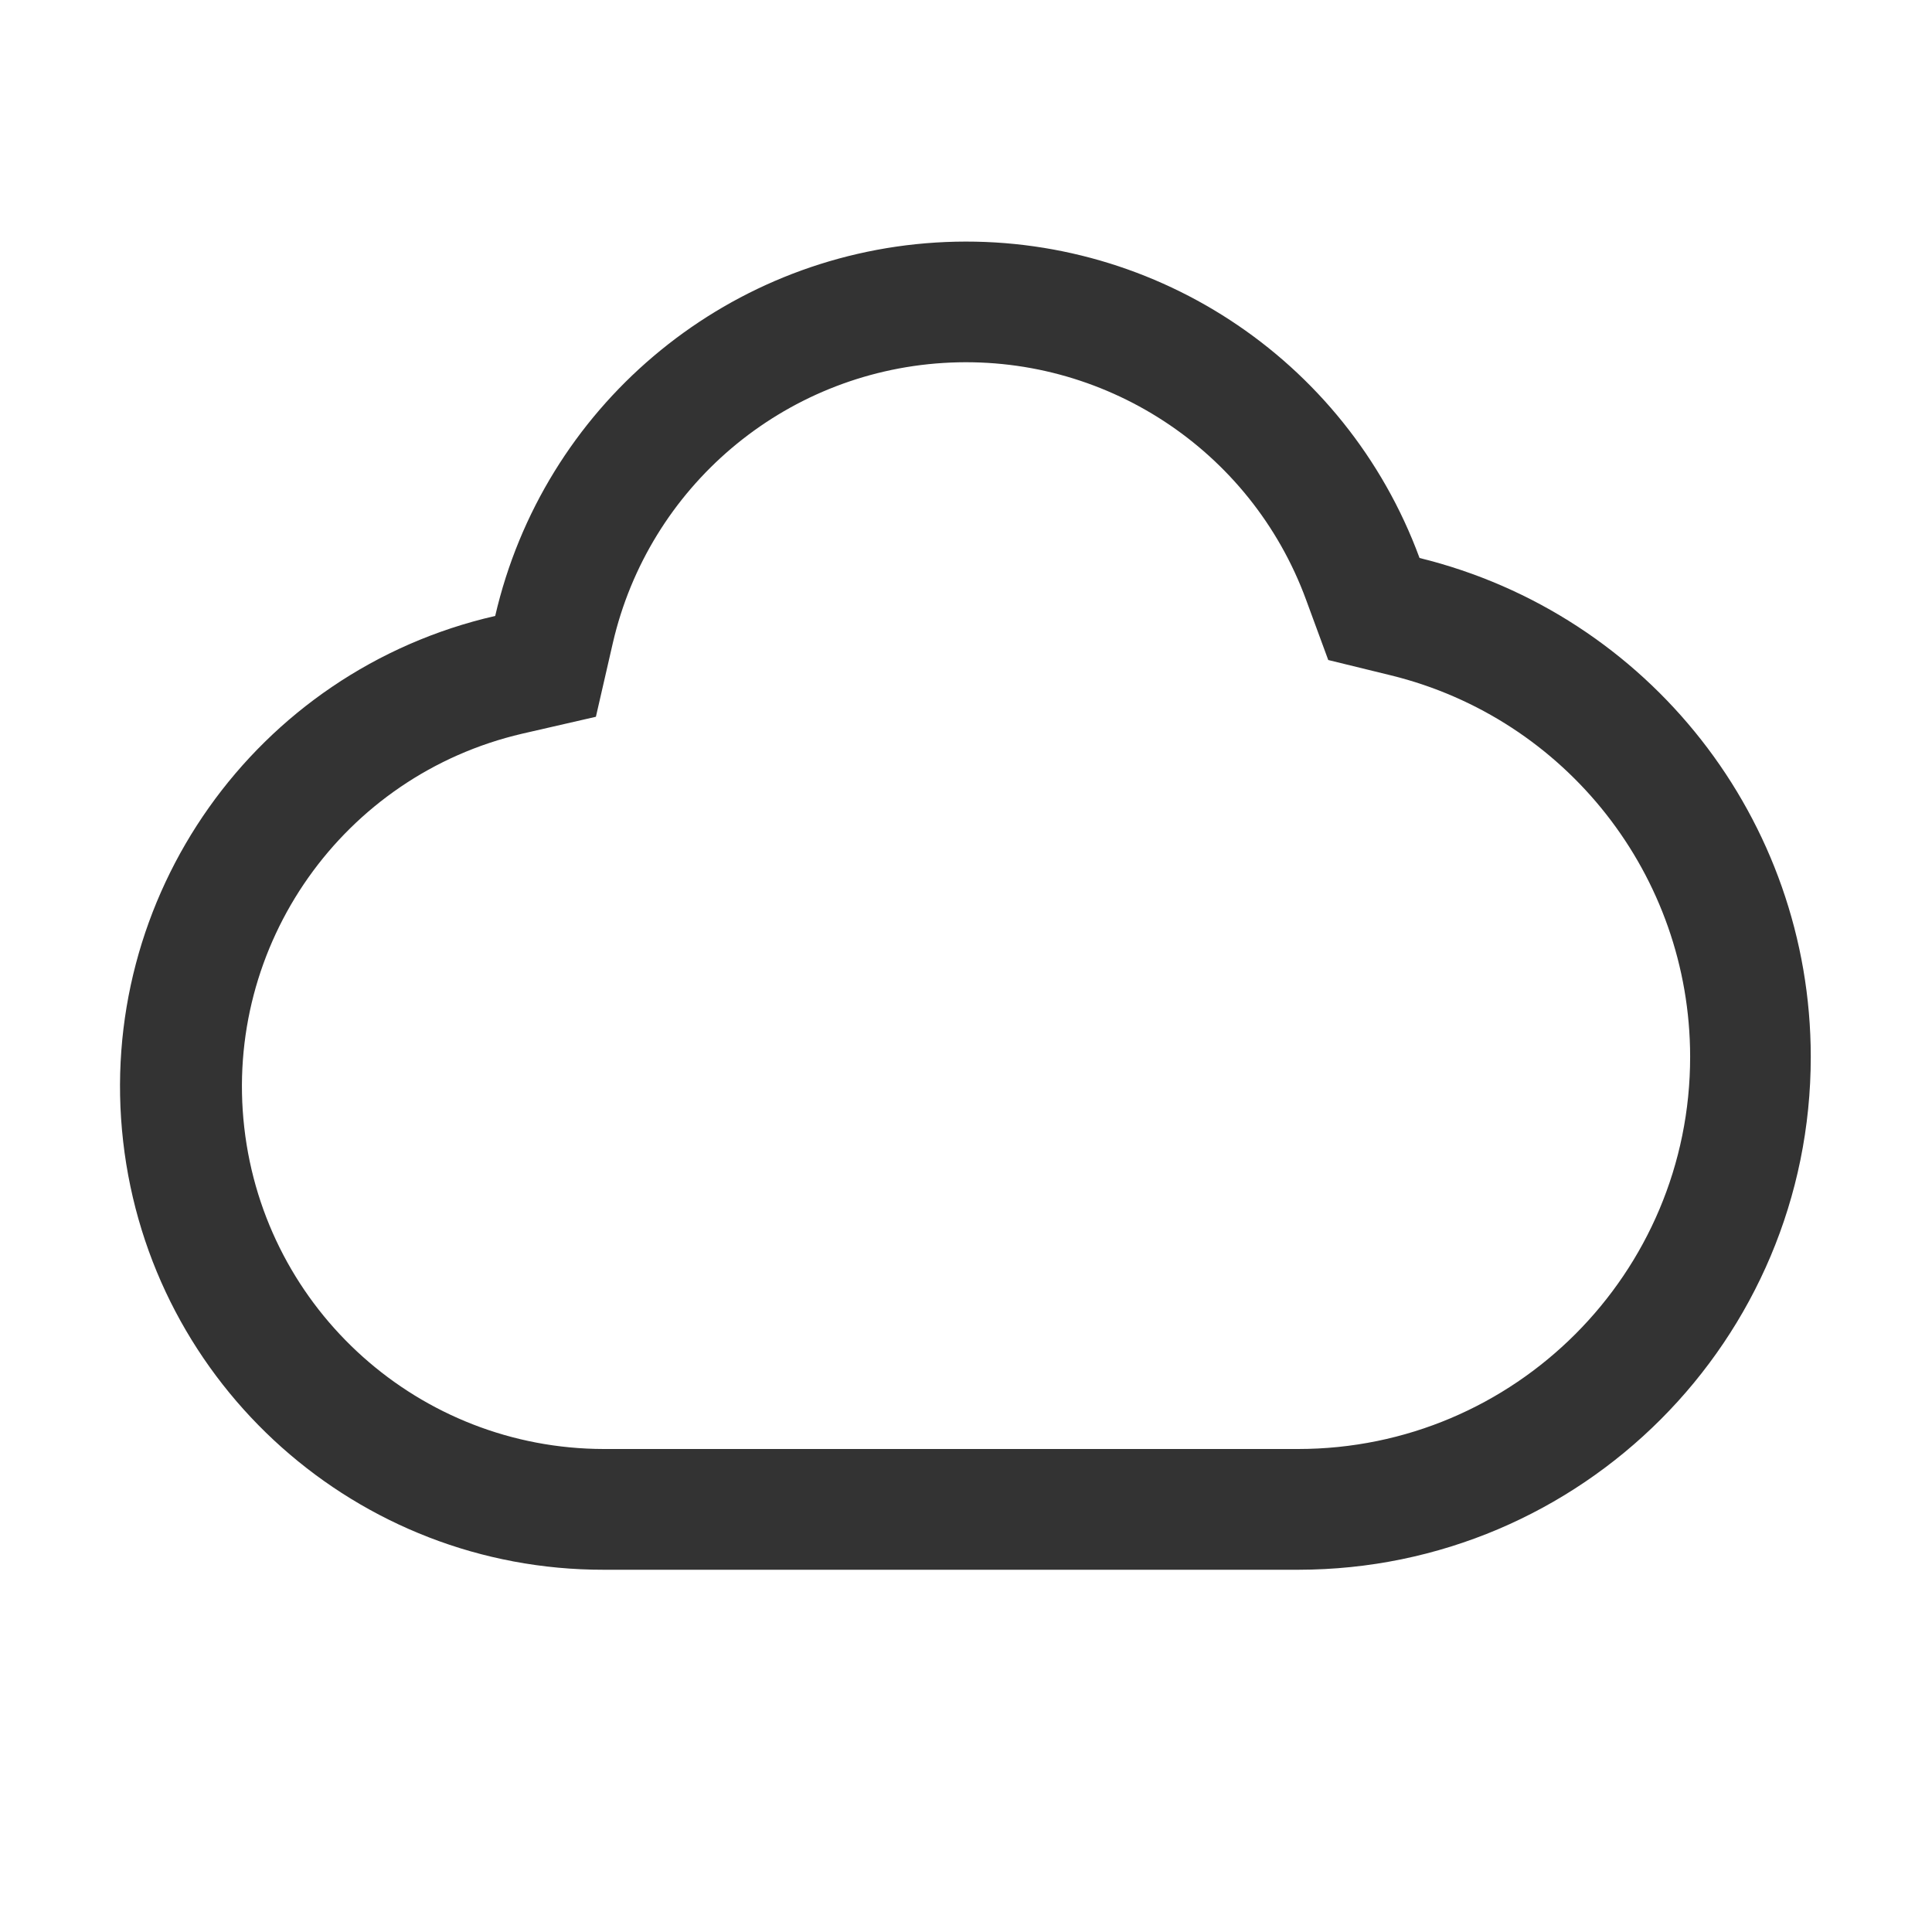
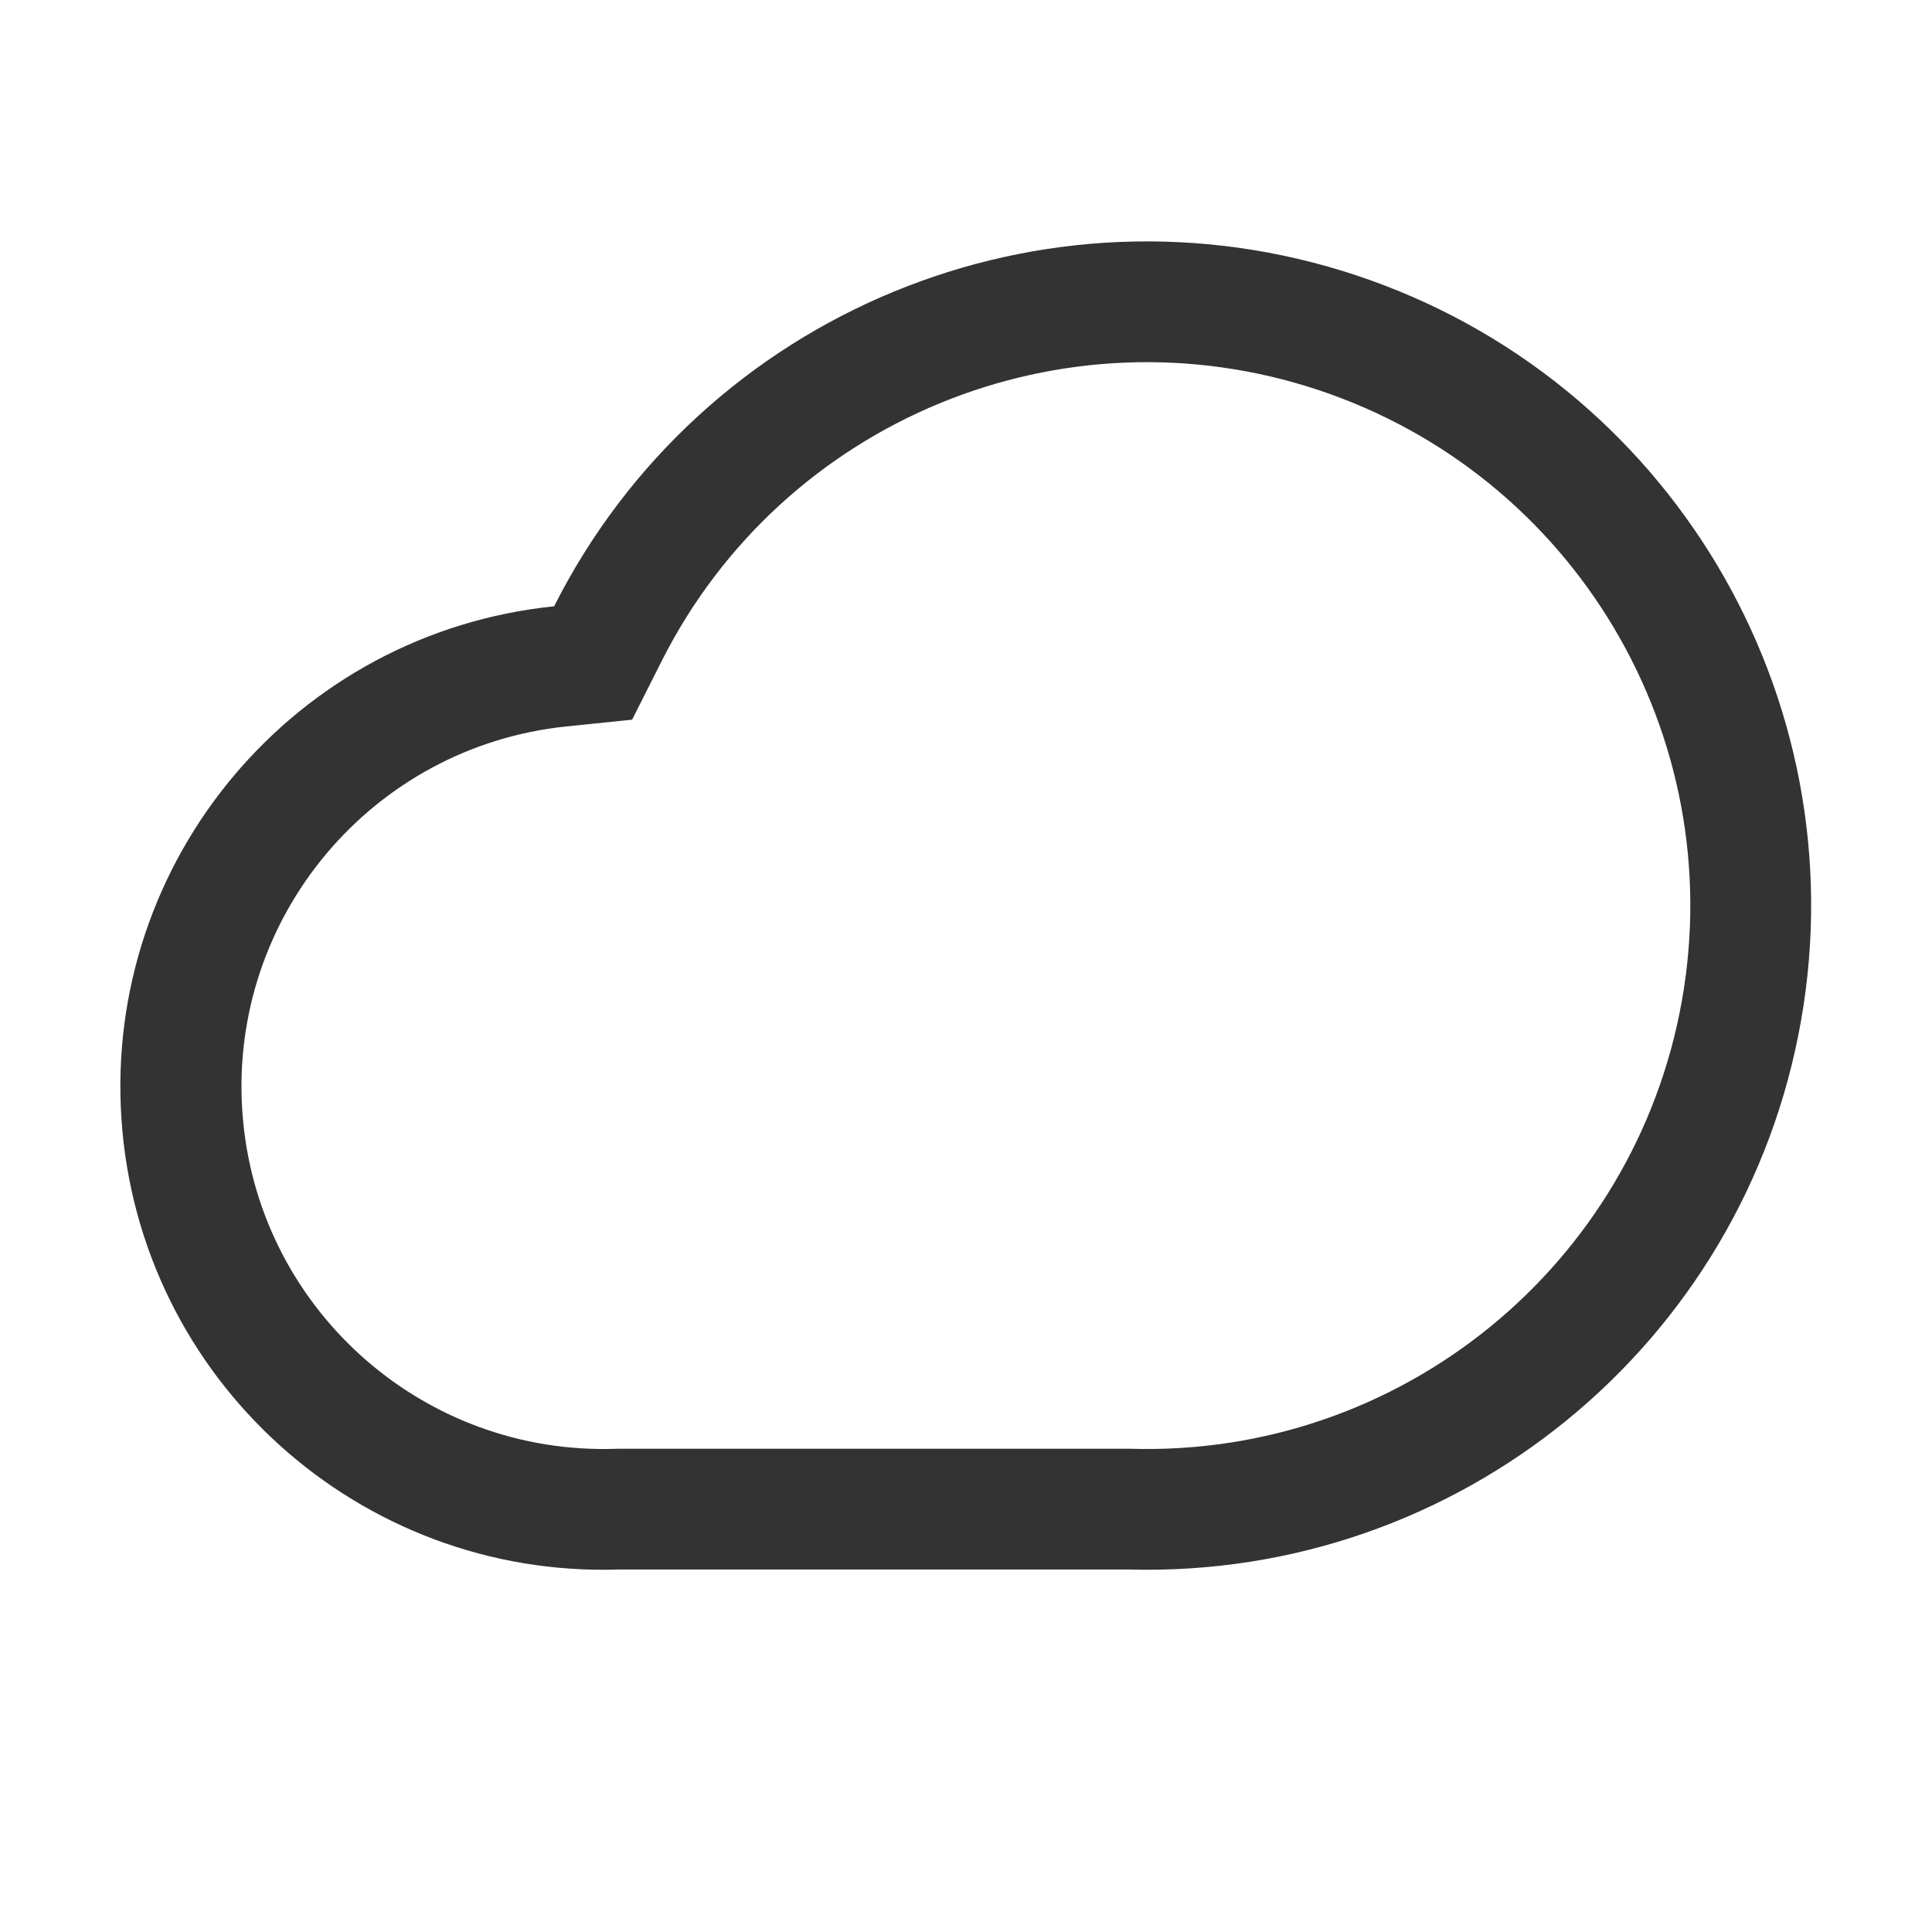
<svg xmlns="http://www.w3.org/2000/svg" class="icon" width="200" height="200" viewBox="0 0 1024 1024">
-   <path fill="#333" d="M737.216 357.952L704 349.824l-11.776-32a192.064 192.064 0 00-367.424 23.04l-8.96 39.04-39.04 8.96A192.064 192.064 0 00320 768h368a207.808 207.808 0 00207.808-208 208.32 208.32 0 00-158.592-202.048zm15.168-62.208A272.32 272.32 0 01959.744 560a271.808 271.808 0 01-271.552 272H320a256 256 0 01-57.536-505.536 256.128 256.128 0 01489.92-30.72z" />
+   <path fill="#333" d="M598.4 831.872H328.192a256 256 0 01-34.496-510.528A352 352 0 11598.4 831.872zm-271.36-64h272.256a288 288 0 10-248.512-417.664L335.04 381.44l-34.816 3.584a192 192 0 0026.88 382.848z" />
</svg>
